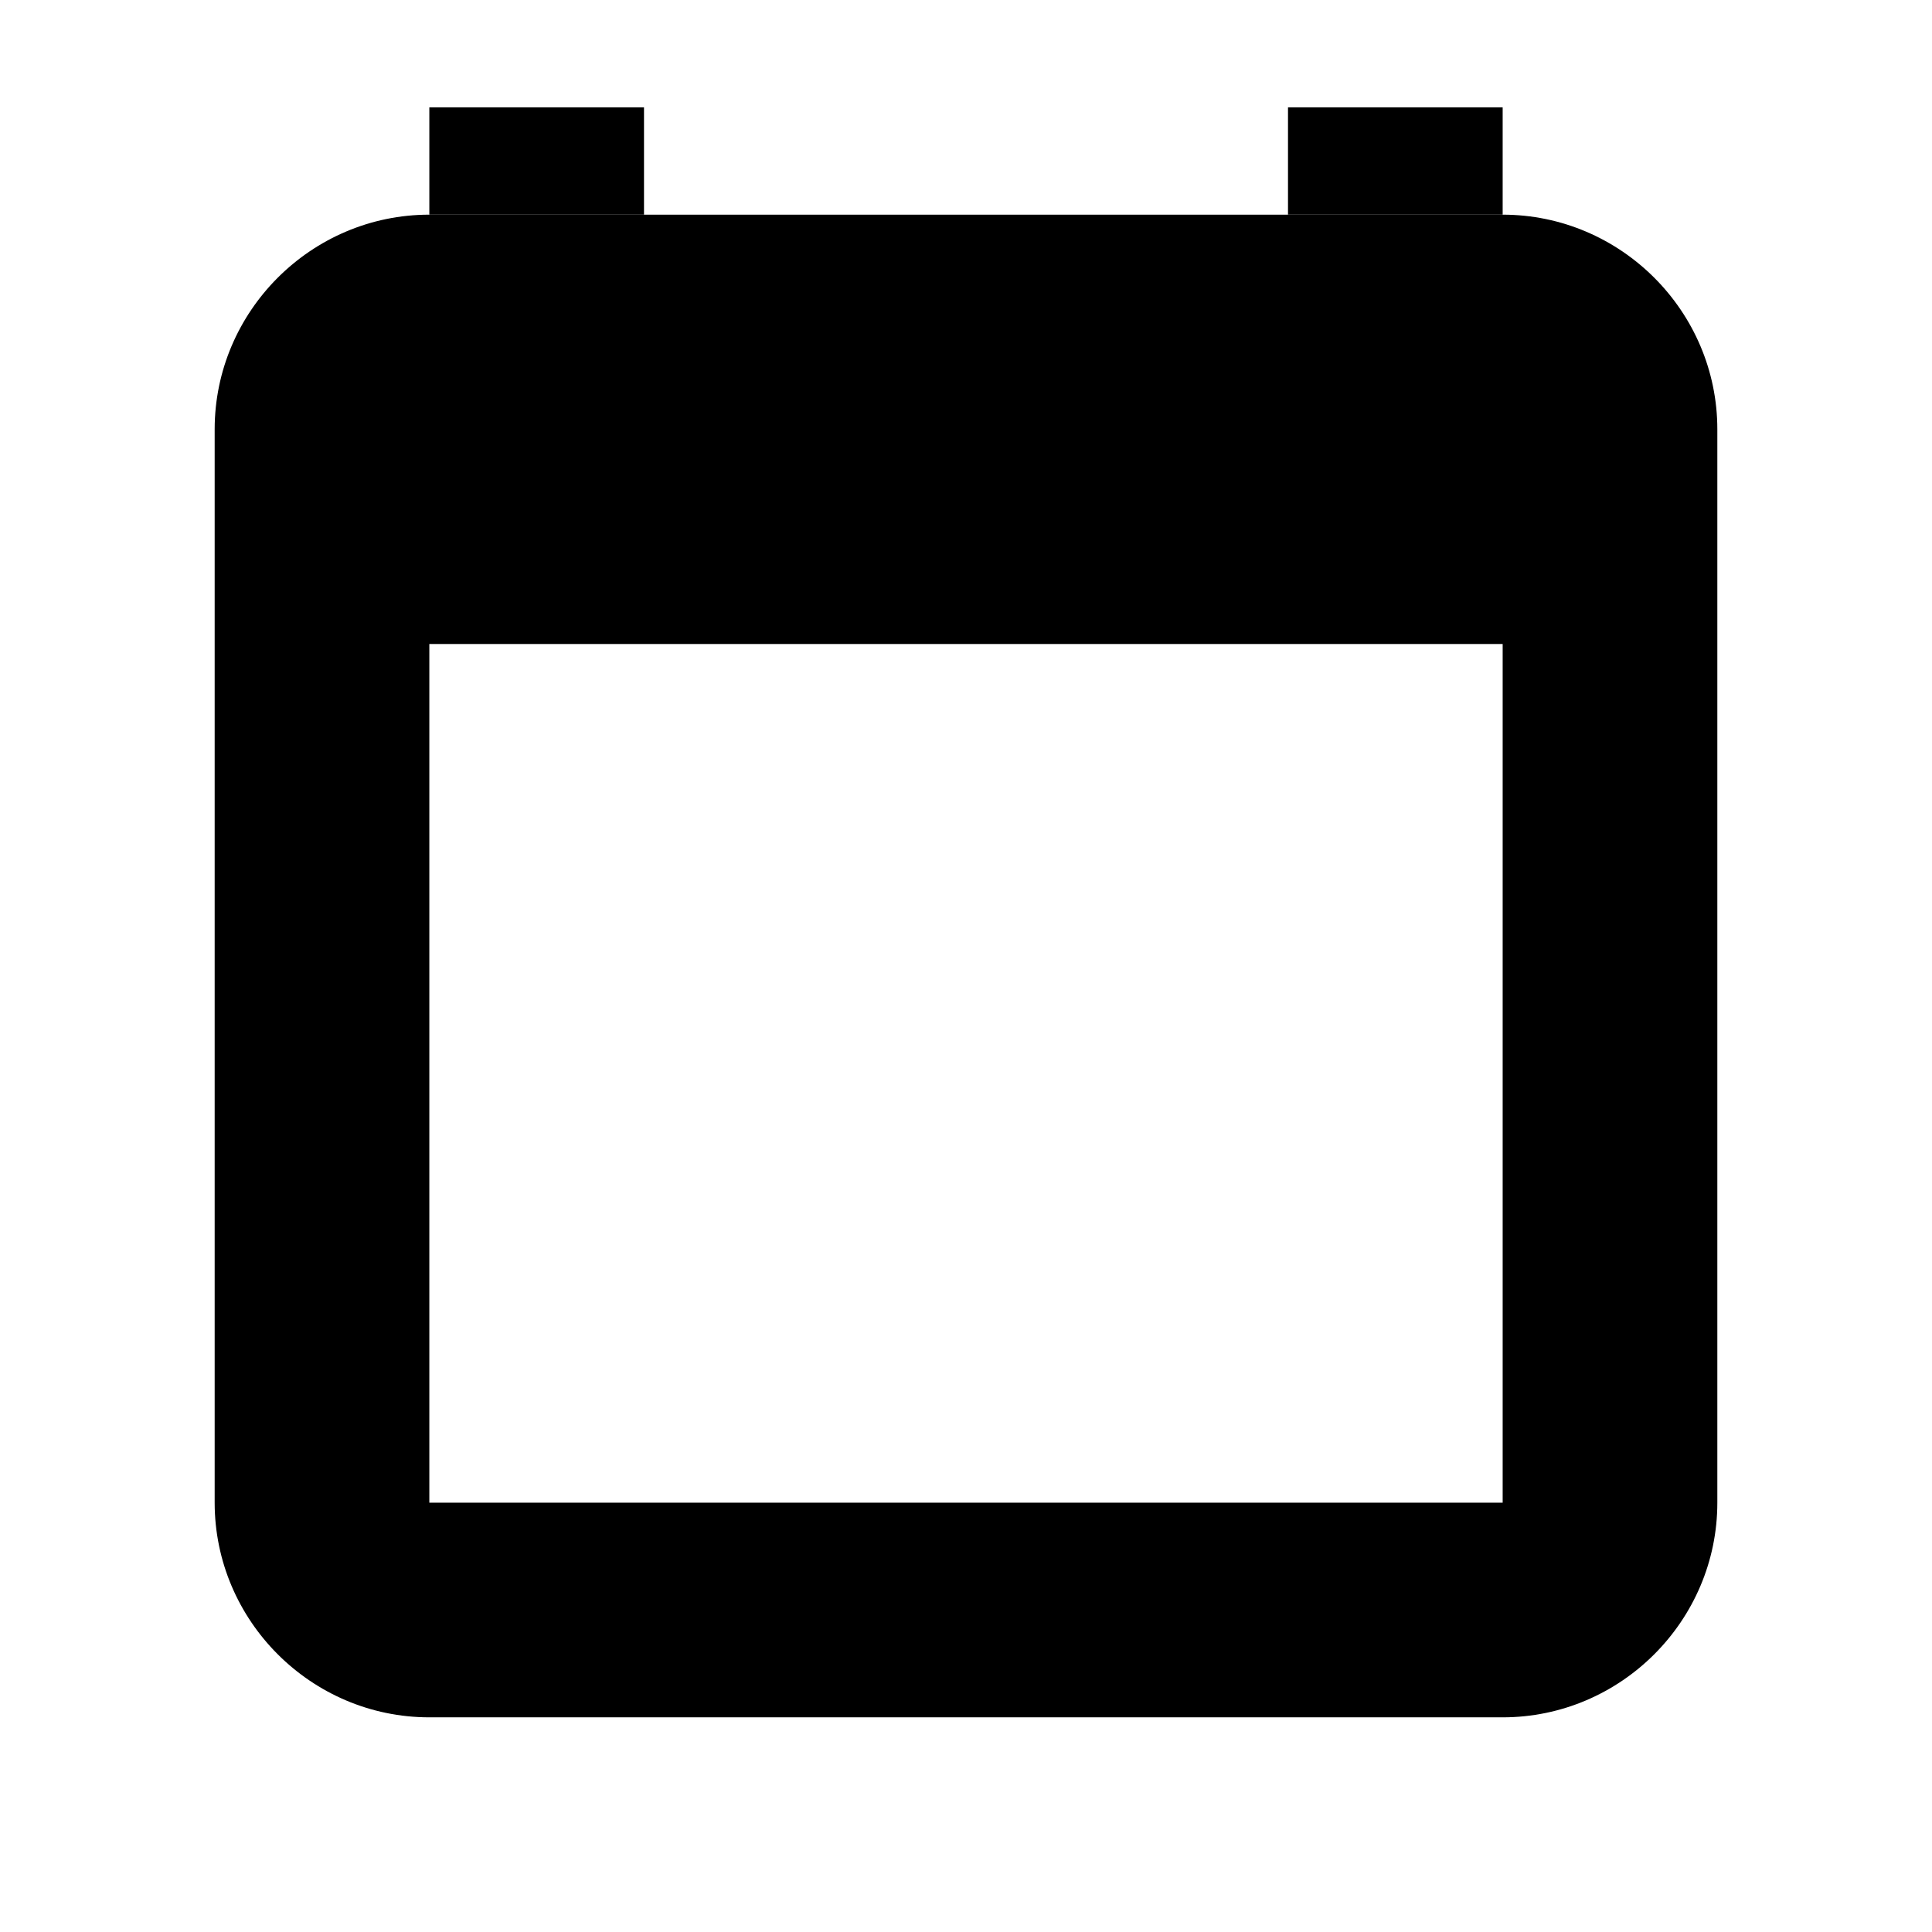
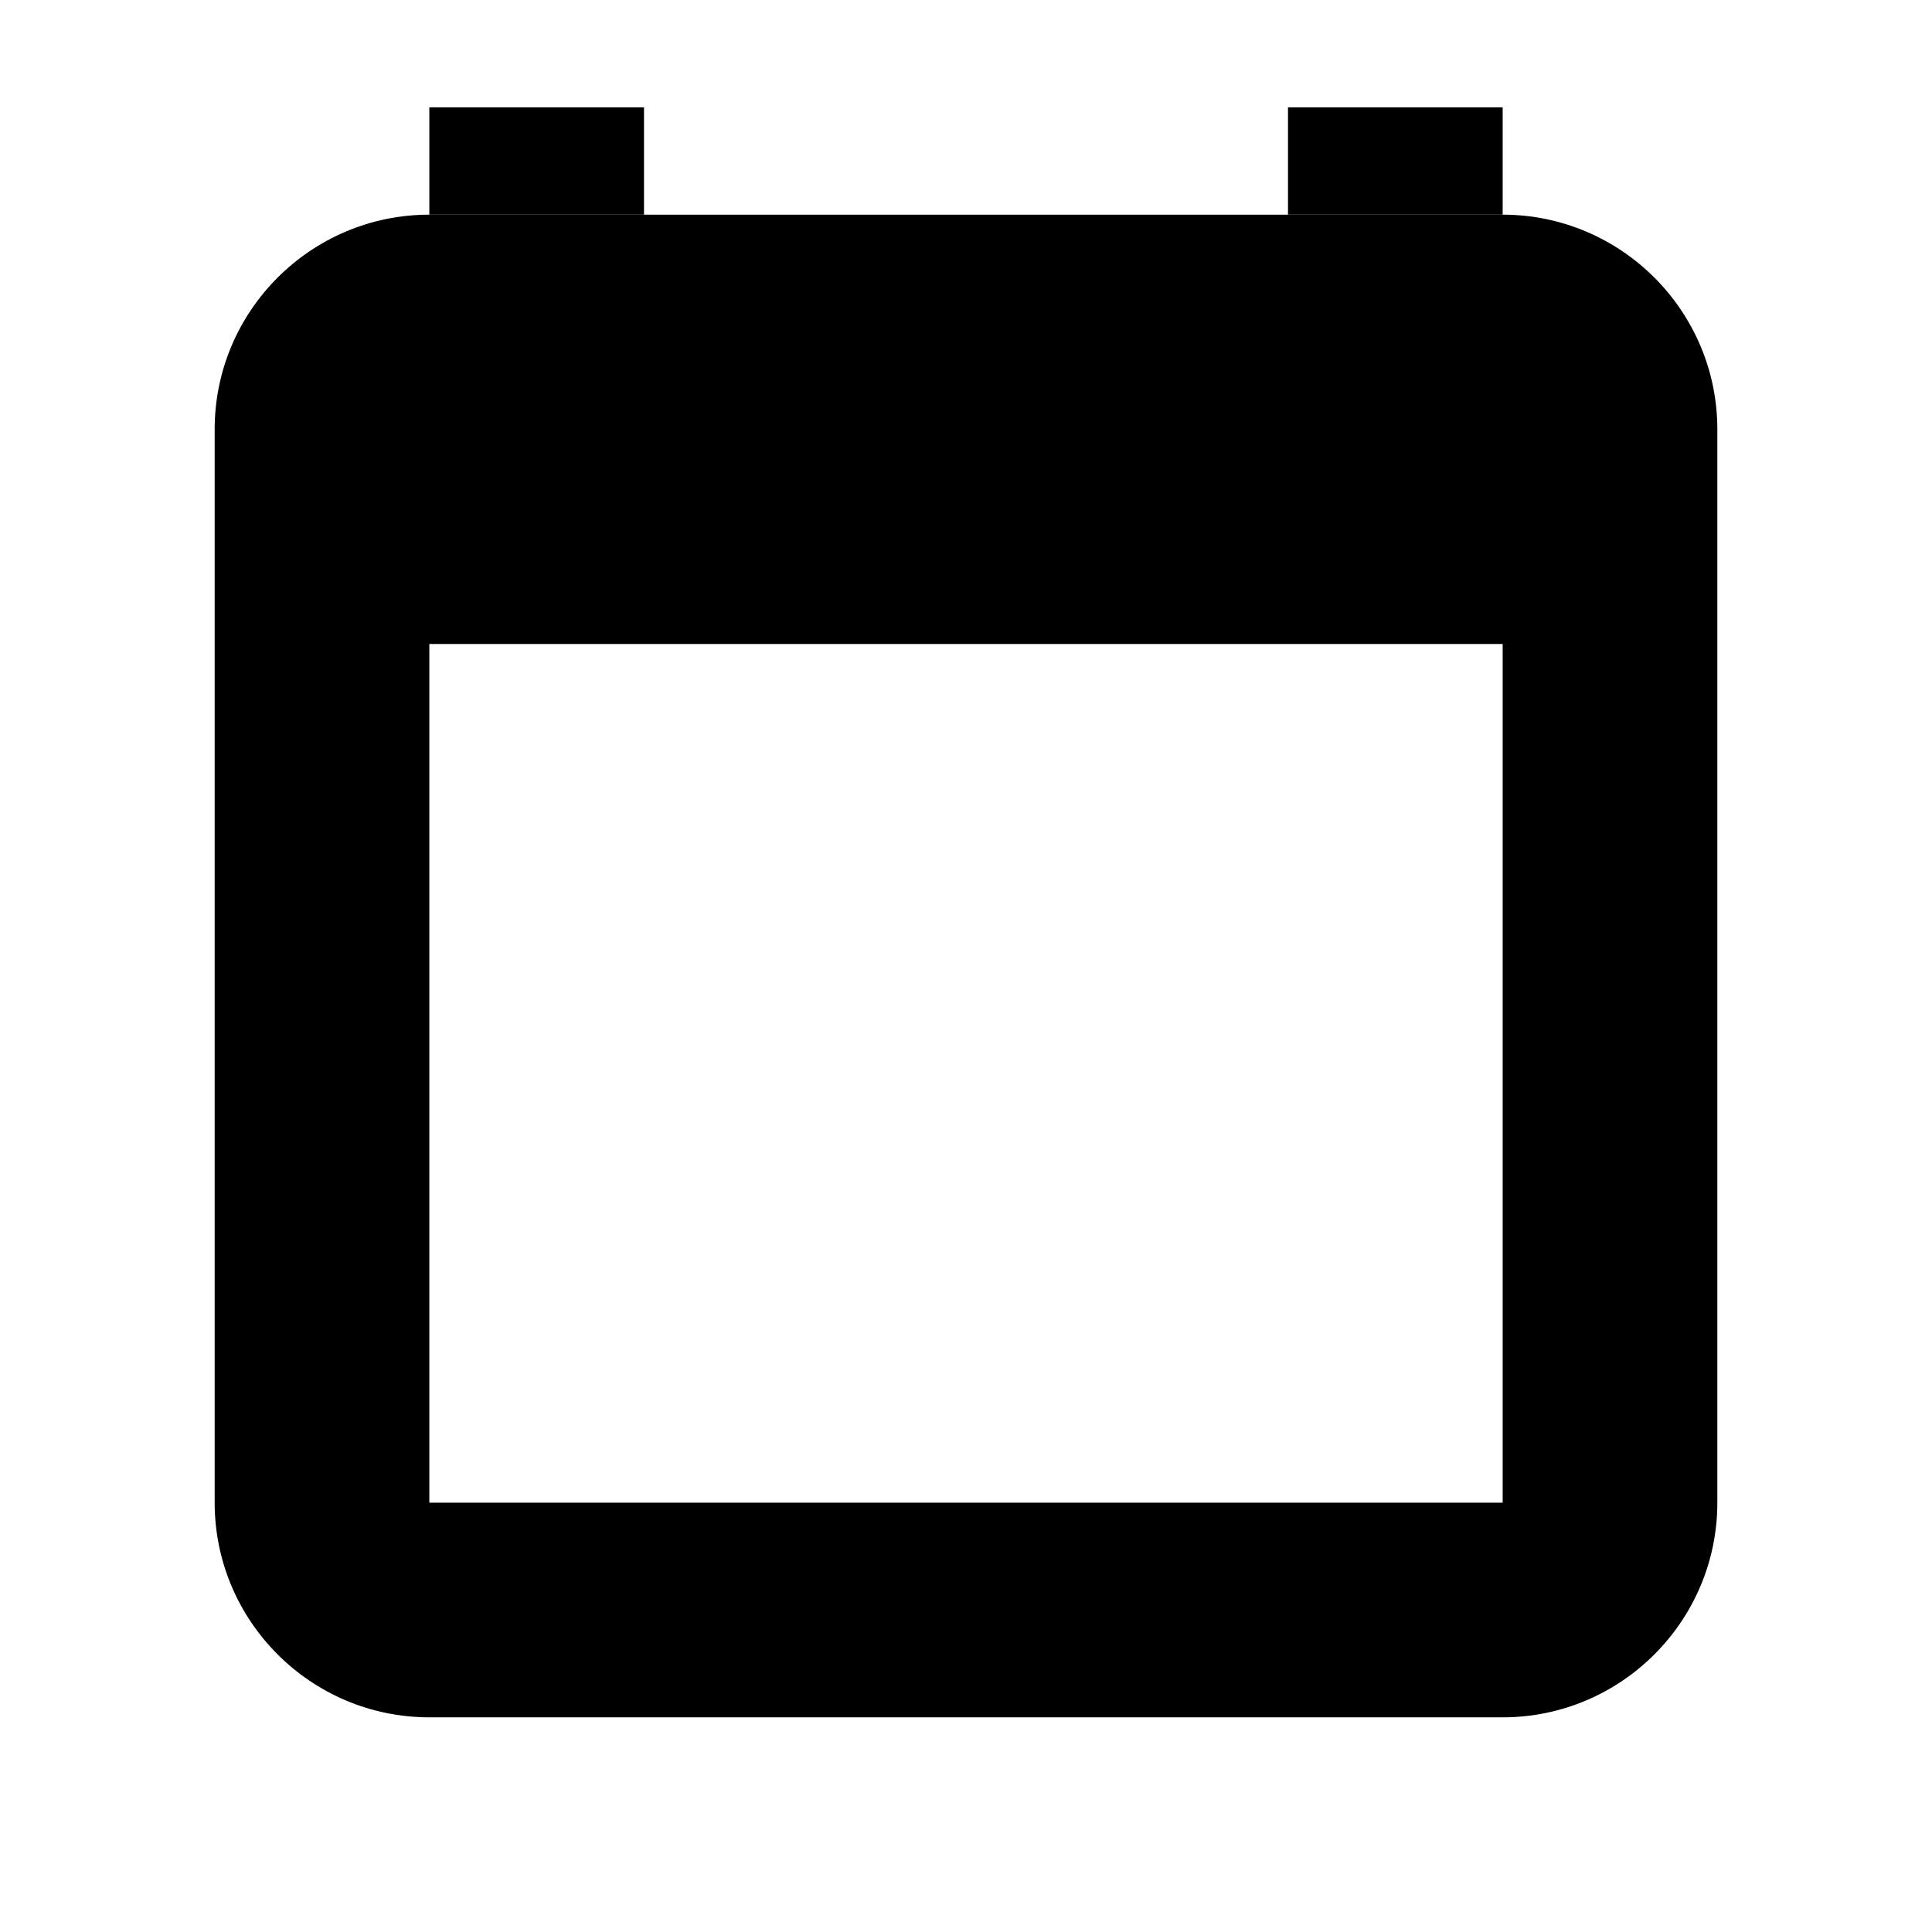
- <svg xmlns="http://www.w3.org/2000/svg" version="1.1" id="_x31_" x="0px" y="0px" viewBox="0 0 18 18" style="enable-background:new 0 0 18 18;" xml:space="preserve">
-   <path id="_x34_" d="M2,4v10c0,1.1,0.9,2,2,2l0,0h10c1.1,0,2-0.9,2-2l0,0V4c0-1.1-0.9-2-2-2l0,0H4C2.9,2,2,2.9,2,4L2,4z M14,14H4V6  h10V14z" />
-   <path id="_x33_" d="M4,1h2v1H4V1z" />
-   <path id="_x32_" d="M12,1h2v1h-2V1z" />
+ <svg xmlns="http://www.w3.org/2000/svg" version="1.1" width="18" height="18" viewBox="0 0 18 18">
+   <path d="M2 4v10c0 1.103 0.897 2 2 2v0h10c1.103 0 2-0.897 2-2v0-10c0-1.103-0.897-2-2-2v0h-10c-1.103 0-2 0.897-2 2v0zM14 14h-10v-8h10v8z" />
+   <path d="M4 1h2v1h-2v-1z" />
+   <path d="M12 1h2v1h-2v-1z" />
</svg>
